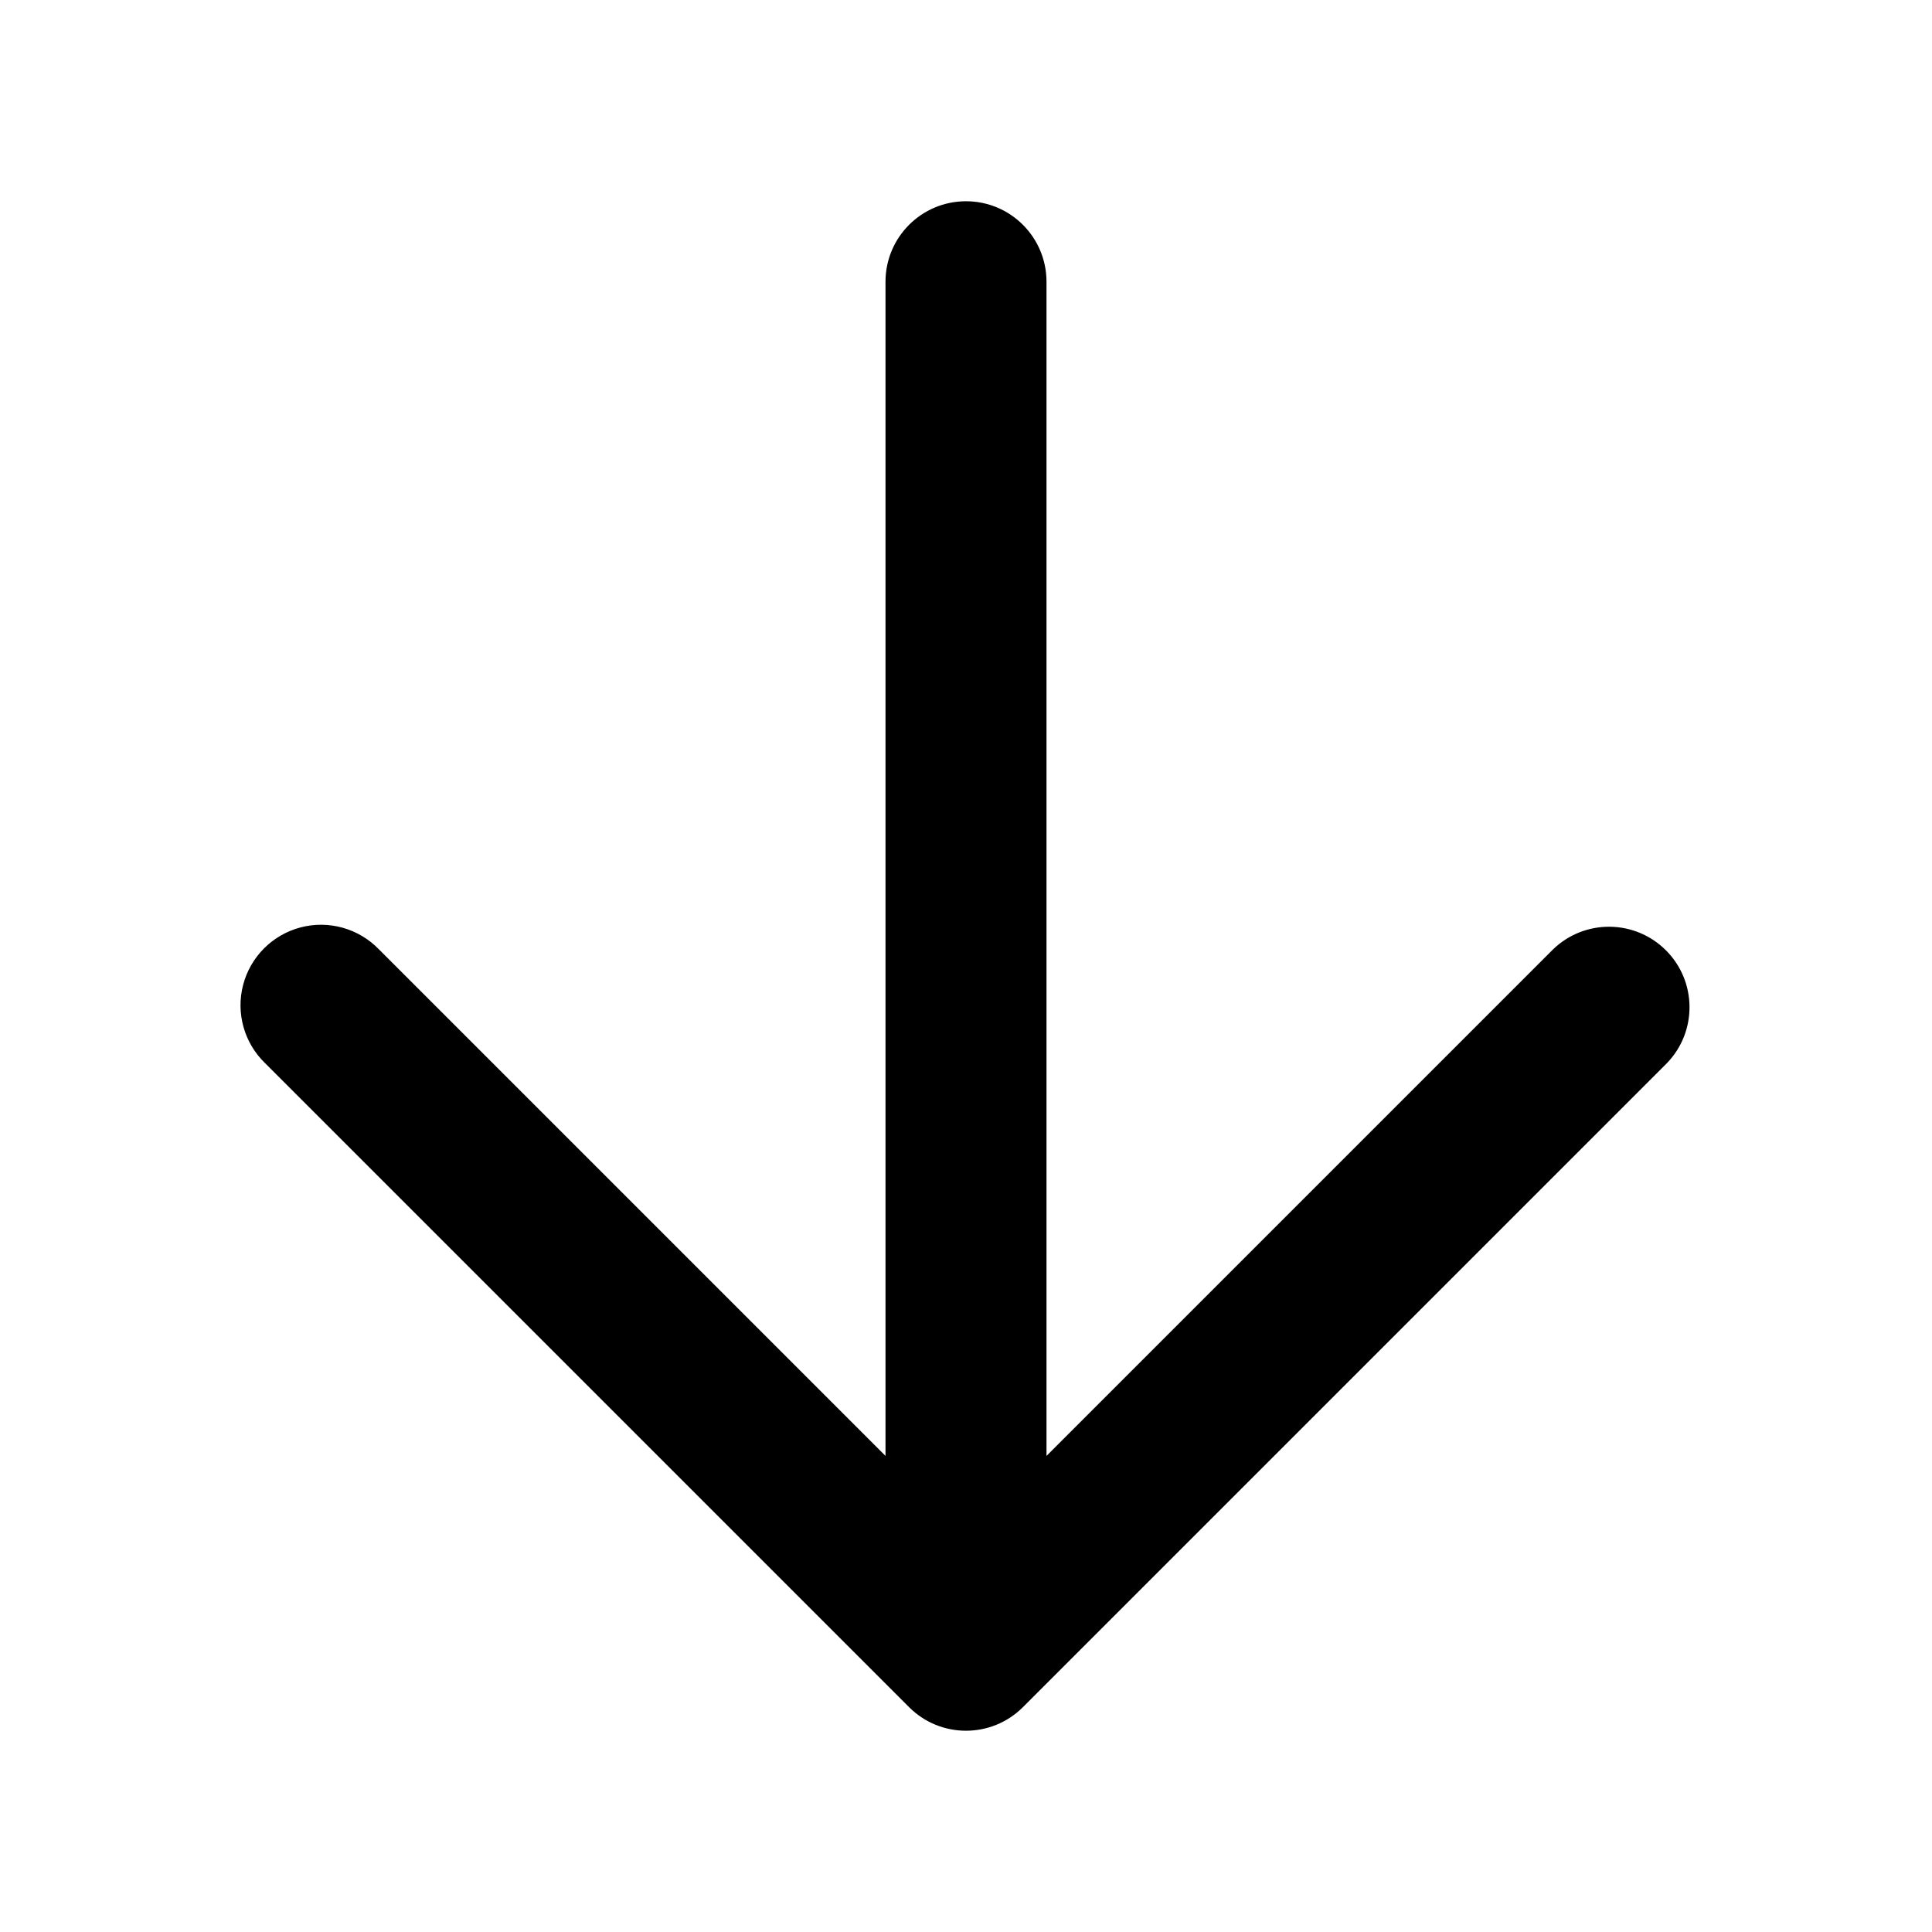
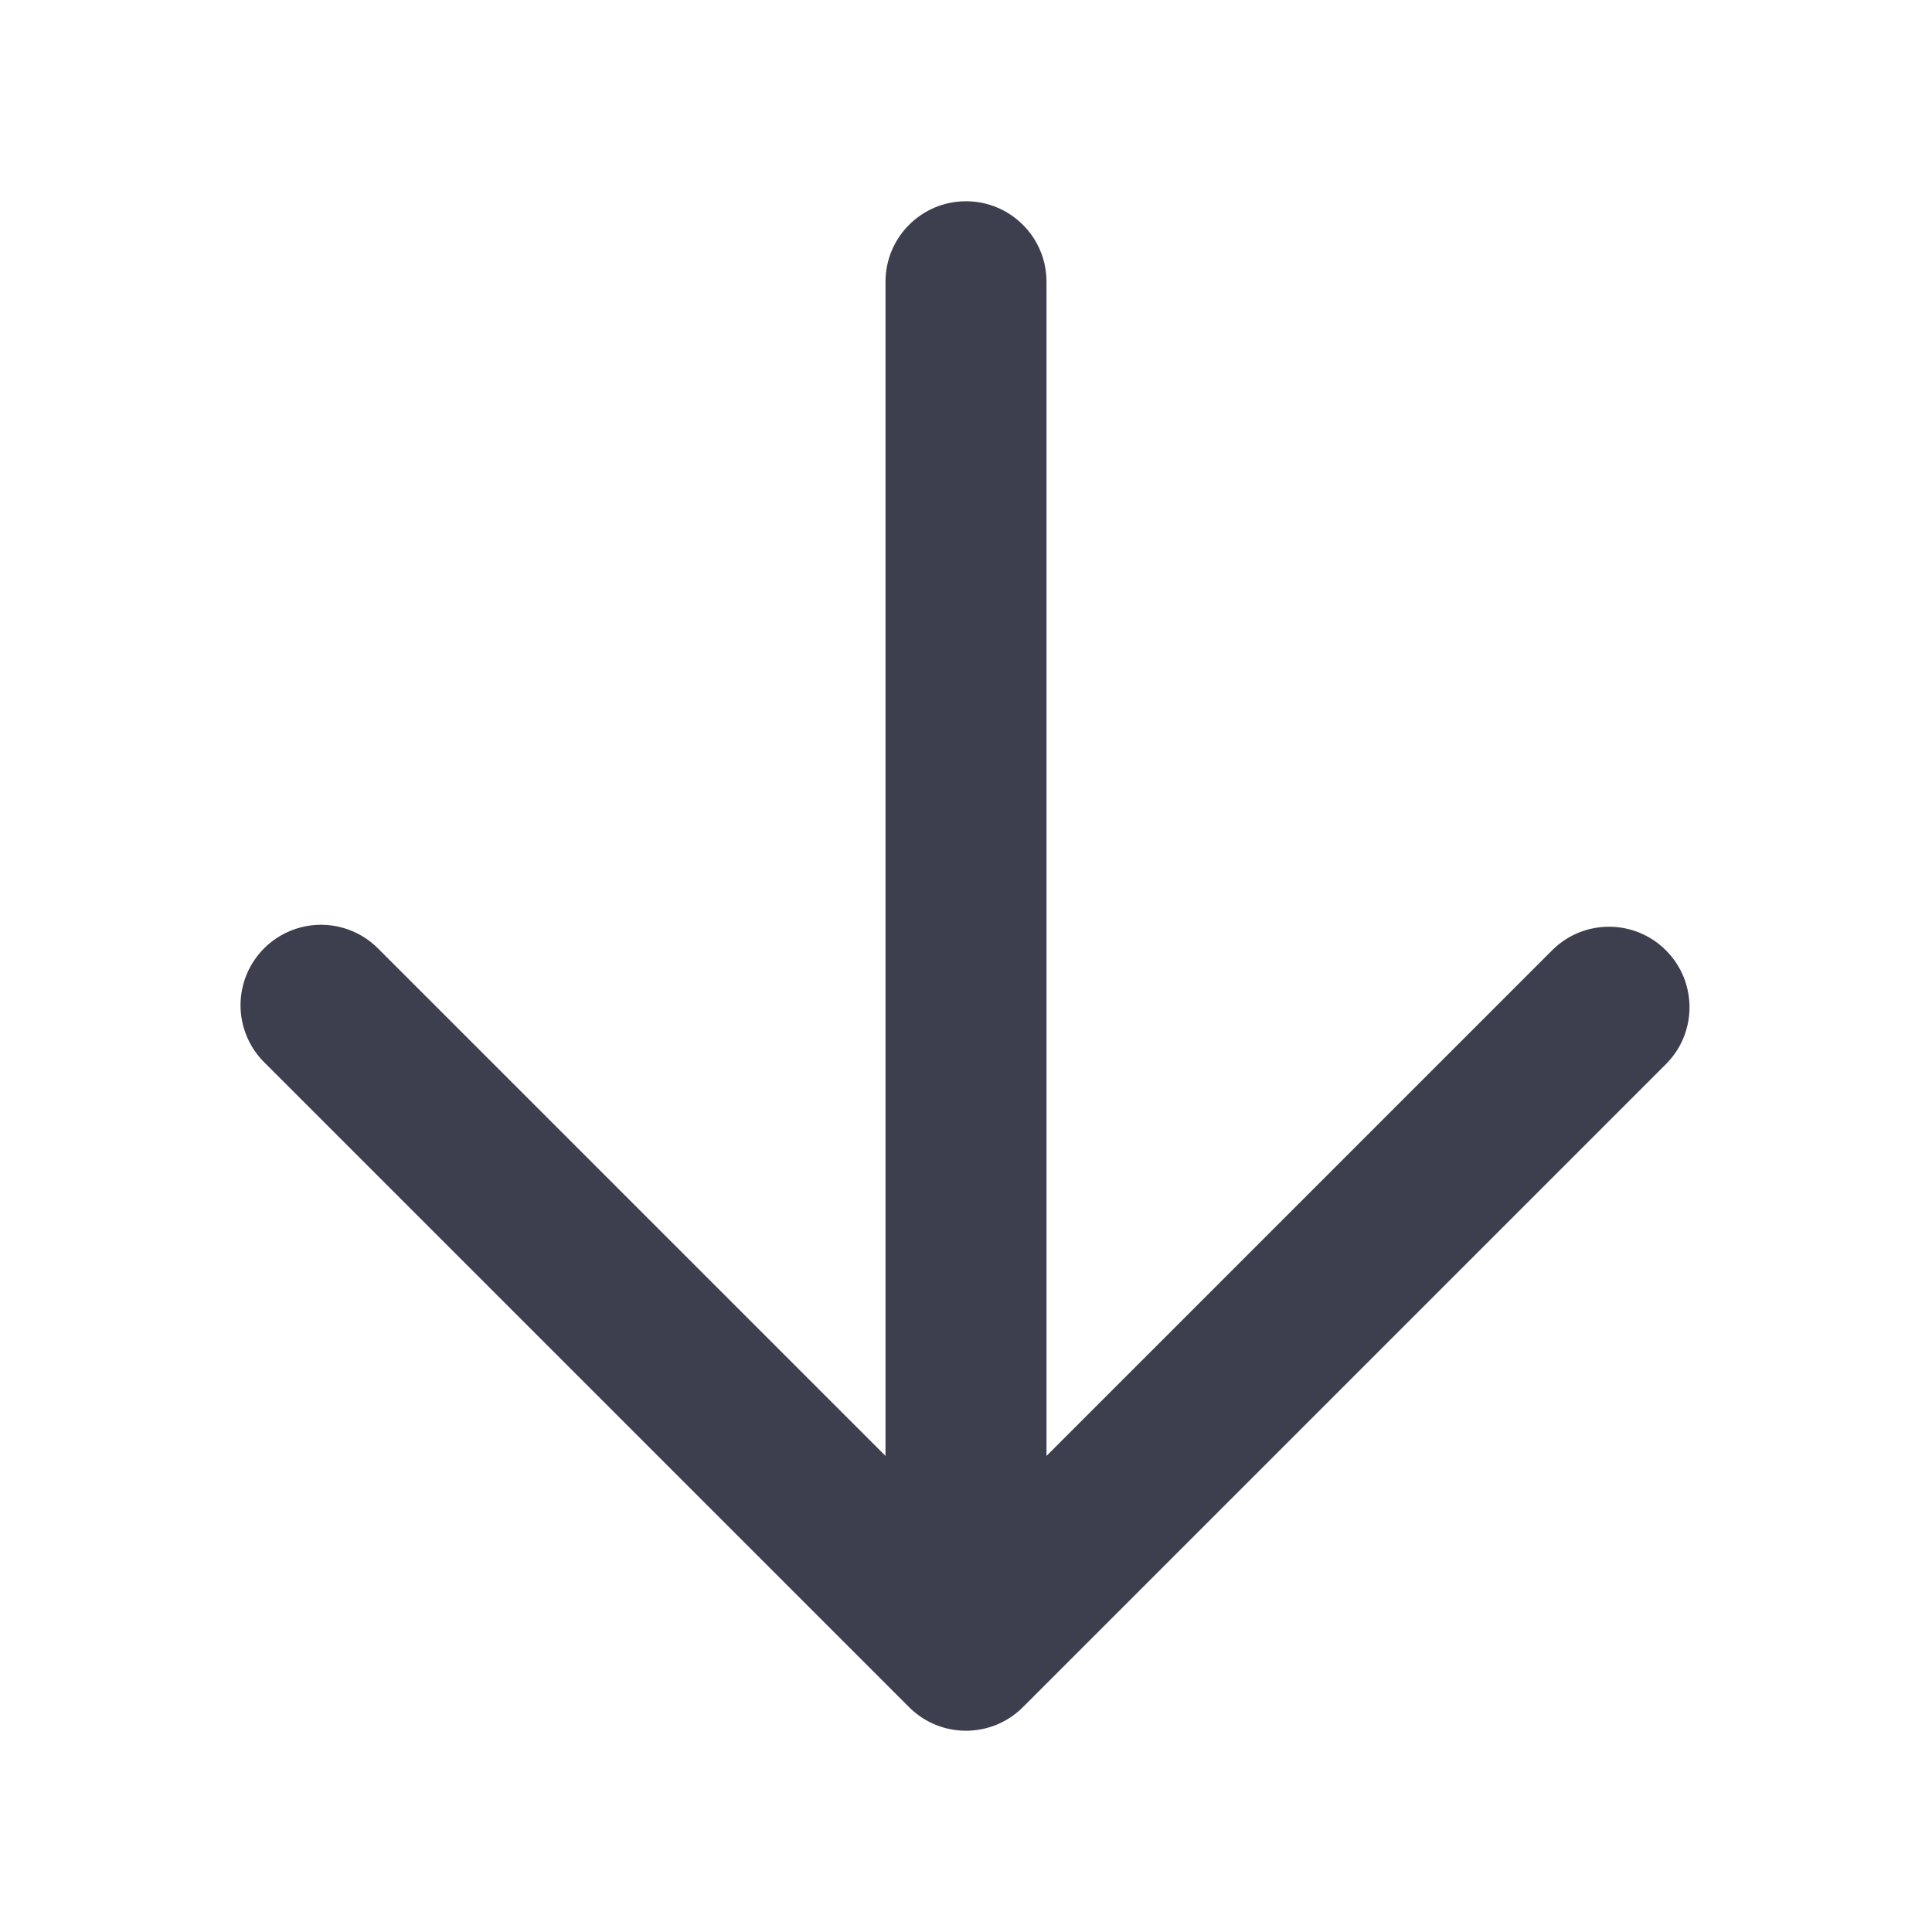
<svg xmlns="http://www.w3.org/2000/svg" fill="none" viewBox="0 0 24 24">
-   <path fill="currentColor" d="M13 18.086l6.293-6.293a1 1 0 011.414 1.414l-8 8a1 1 0 01-1.414 0l-8-8a1 1 0 111.414-1.414L11 18.086V3.5a1 1 0 112 0v14.586z" />
+   <path fill=" #353748f5" d="M13 18.086l6.293-6.293a1 1 0 011.414 1.414l-8 8a1 1 0 01-1.414 0l-8-8a1 1 0 111.414-1.414L11 18.086V3.5a1 1 0 112 0v14.586z" />
</svg>
